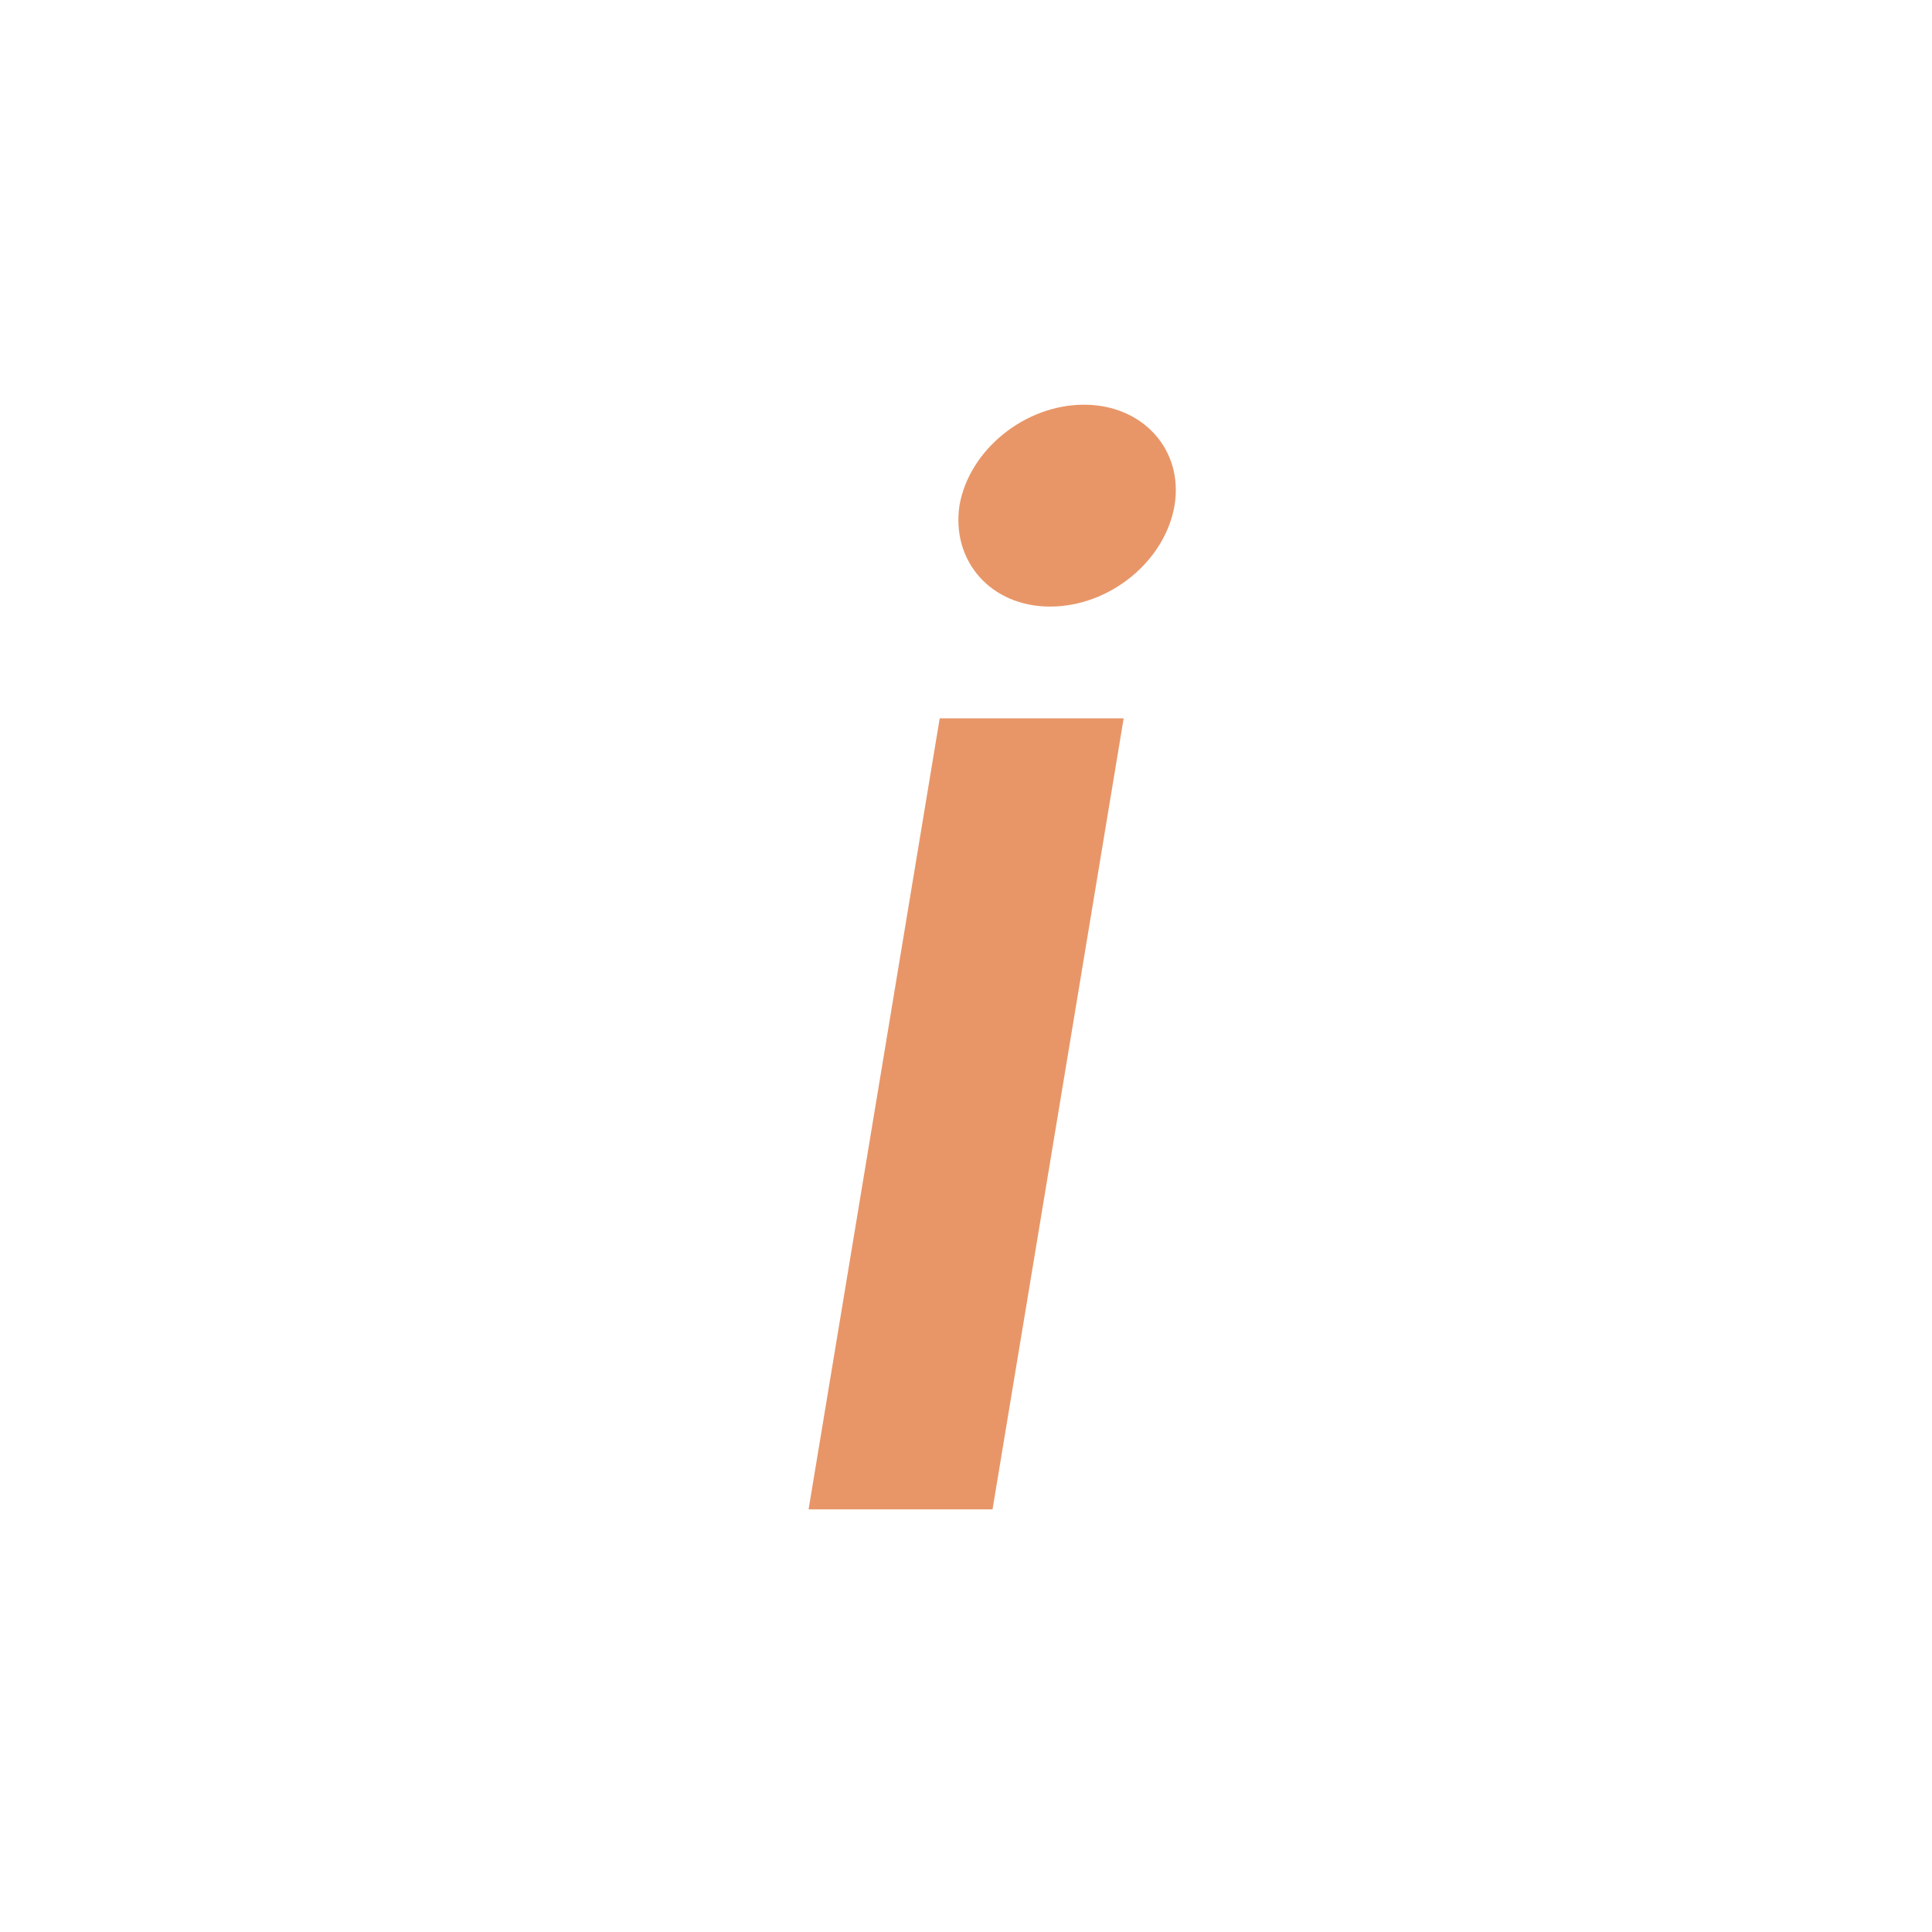
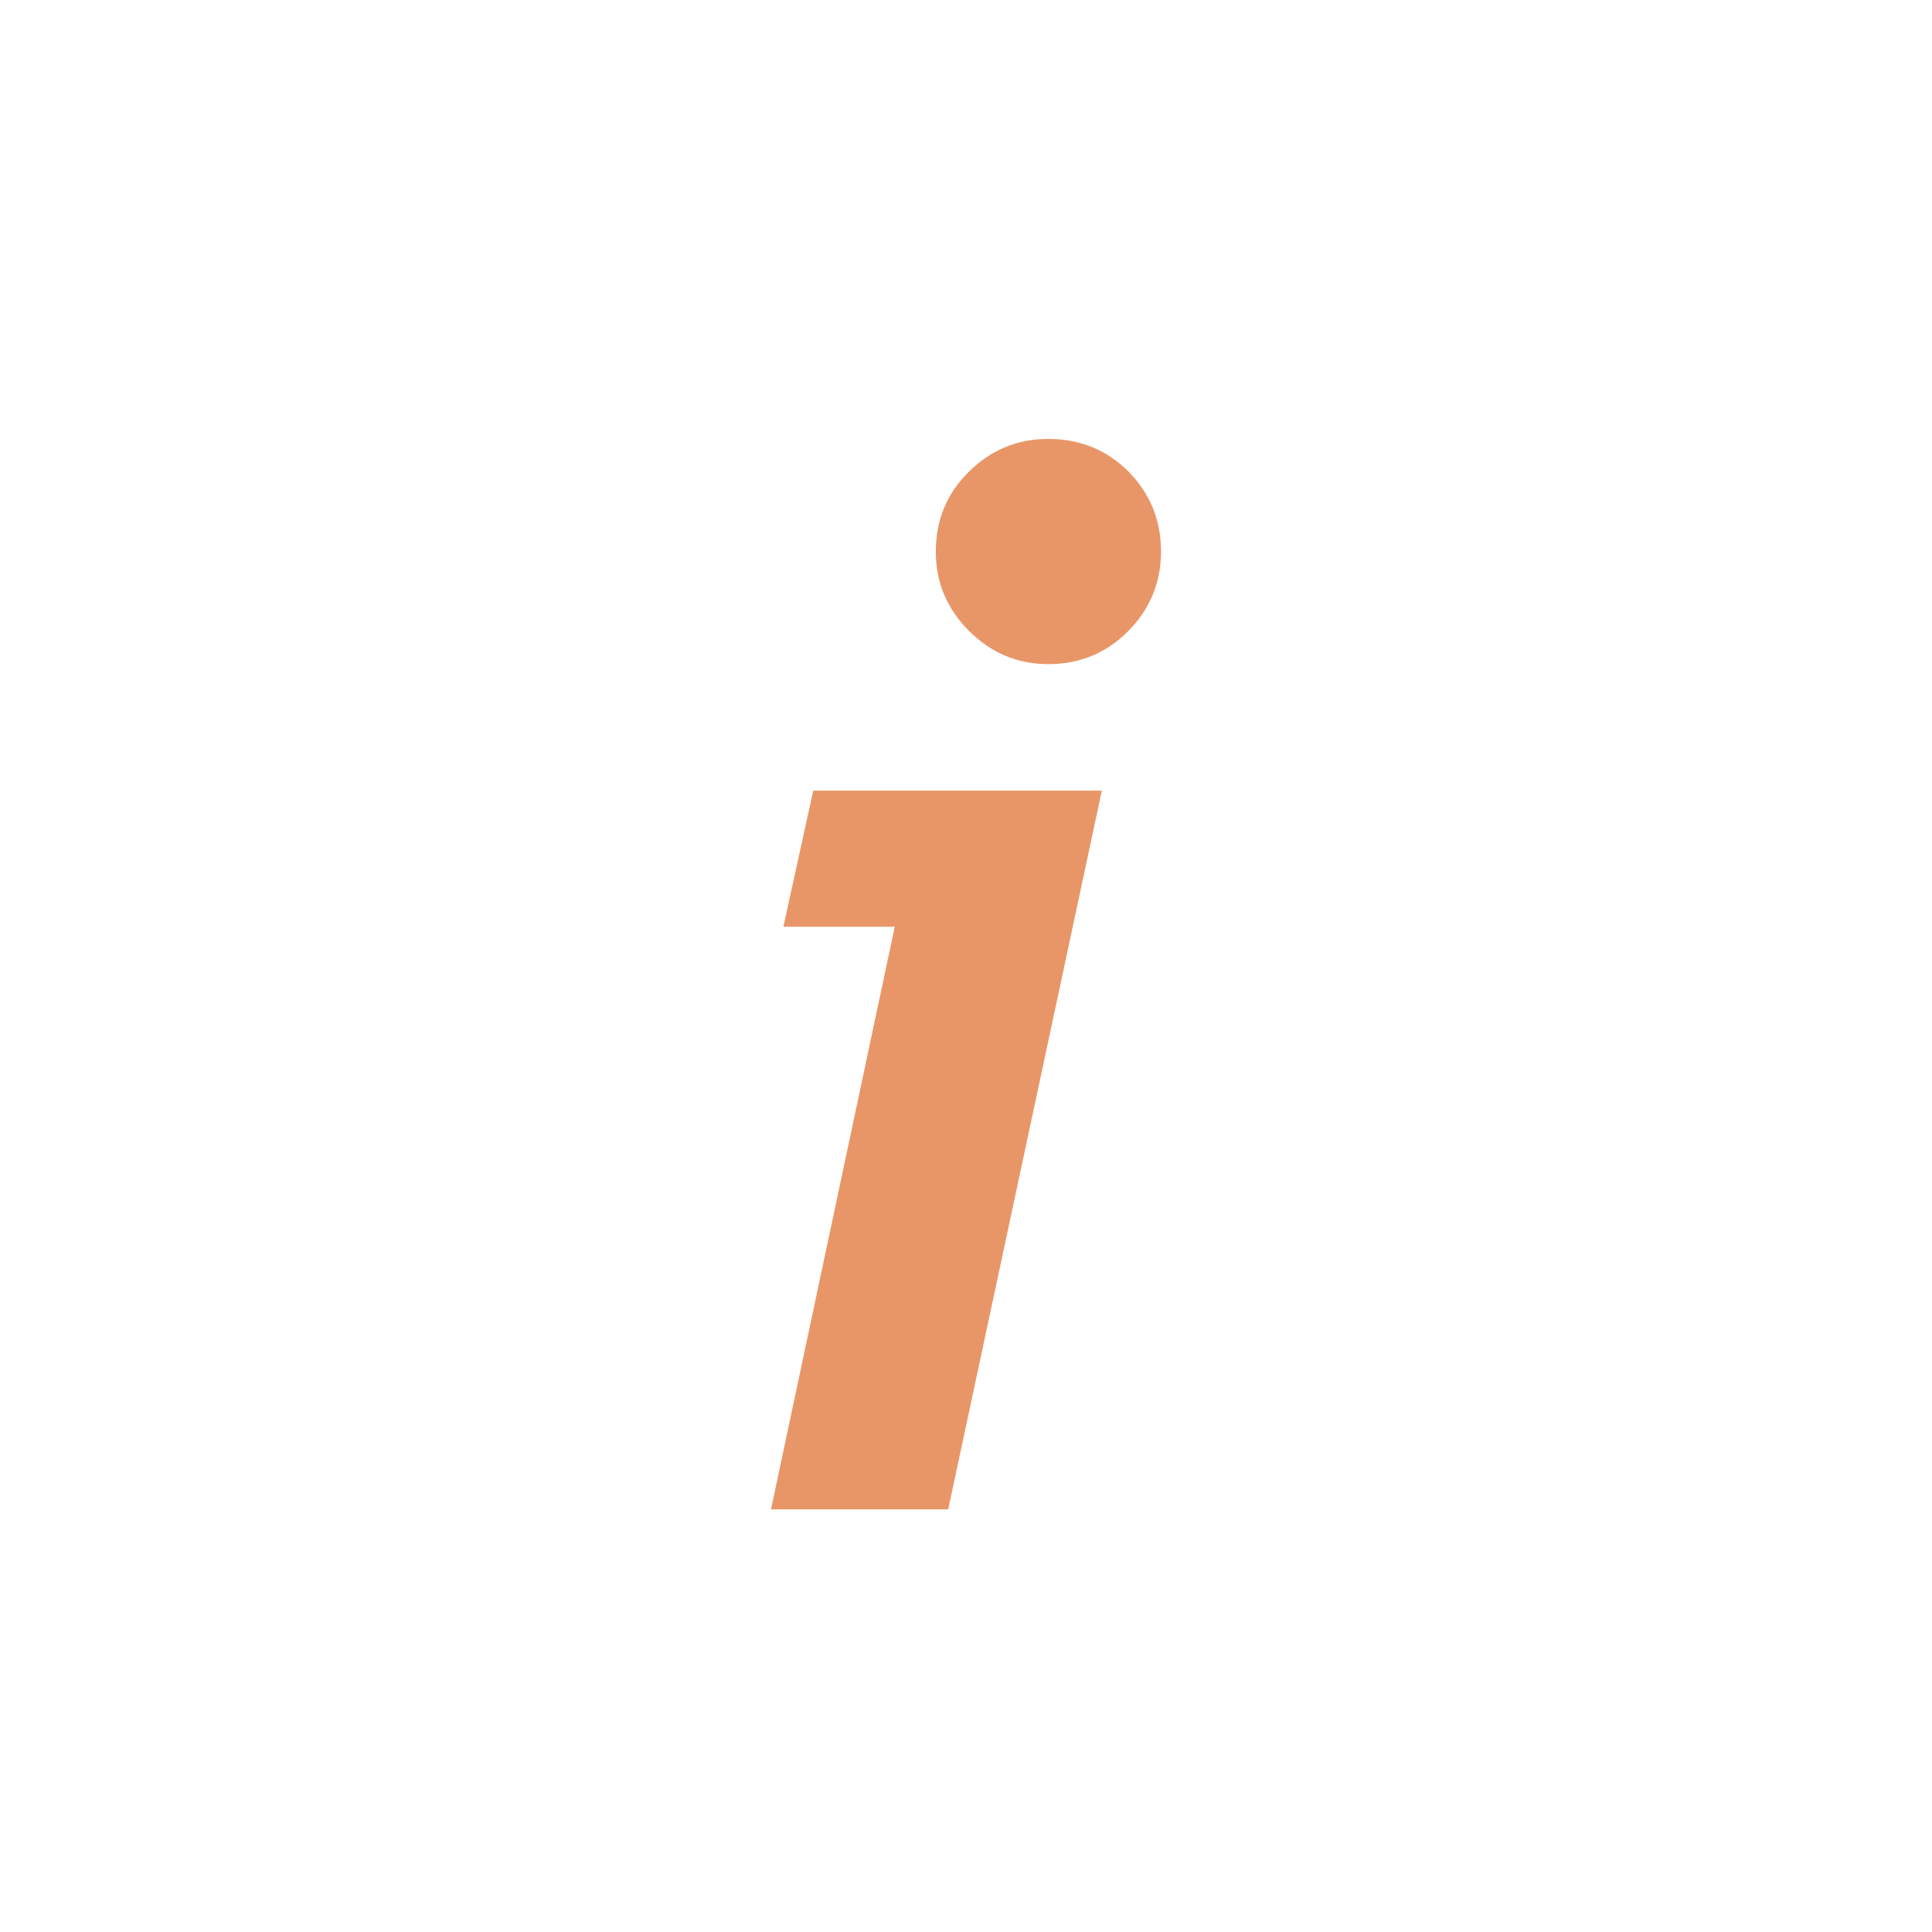
<svg xmlns="http://www.w3.org/2000/svg" viewBox="0 0 64 64">
-   <text x="32" y="50" font-family="-apple-system, BlinkMacSystemFont, 'Segoe UI', sans-serif" font-size="48" font-weight="600" font-style="italic" fill="#E89668" text-anchor="middle">i</text>
+   <path transform="translate(23.33 50)" fill="#E89668" d="M2.21 0.00 6.31 -19.30H2.62L3.61 -23.81H13.17L8.08 0.00ZM11.40 -28.00Q9.87 -28.00 8.77 -29.10Q7.67 -30.20 7.67 -31.72Q7.67 -33.30 8.77 -34.38Q9.87 -35.46 11.39 -35.46Q12.97 -35.46 14.05 -34.38Q15.13 -33.29 15.13 -31.73Q15.13 -30.20 14.05 -29.10Q12.96 -28.00 11.40 -28.00Z" />
</svg>
